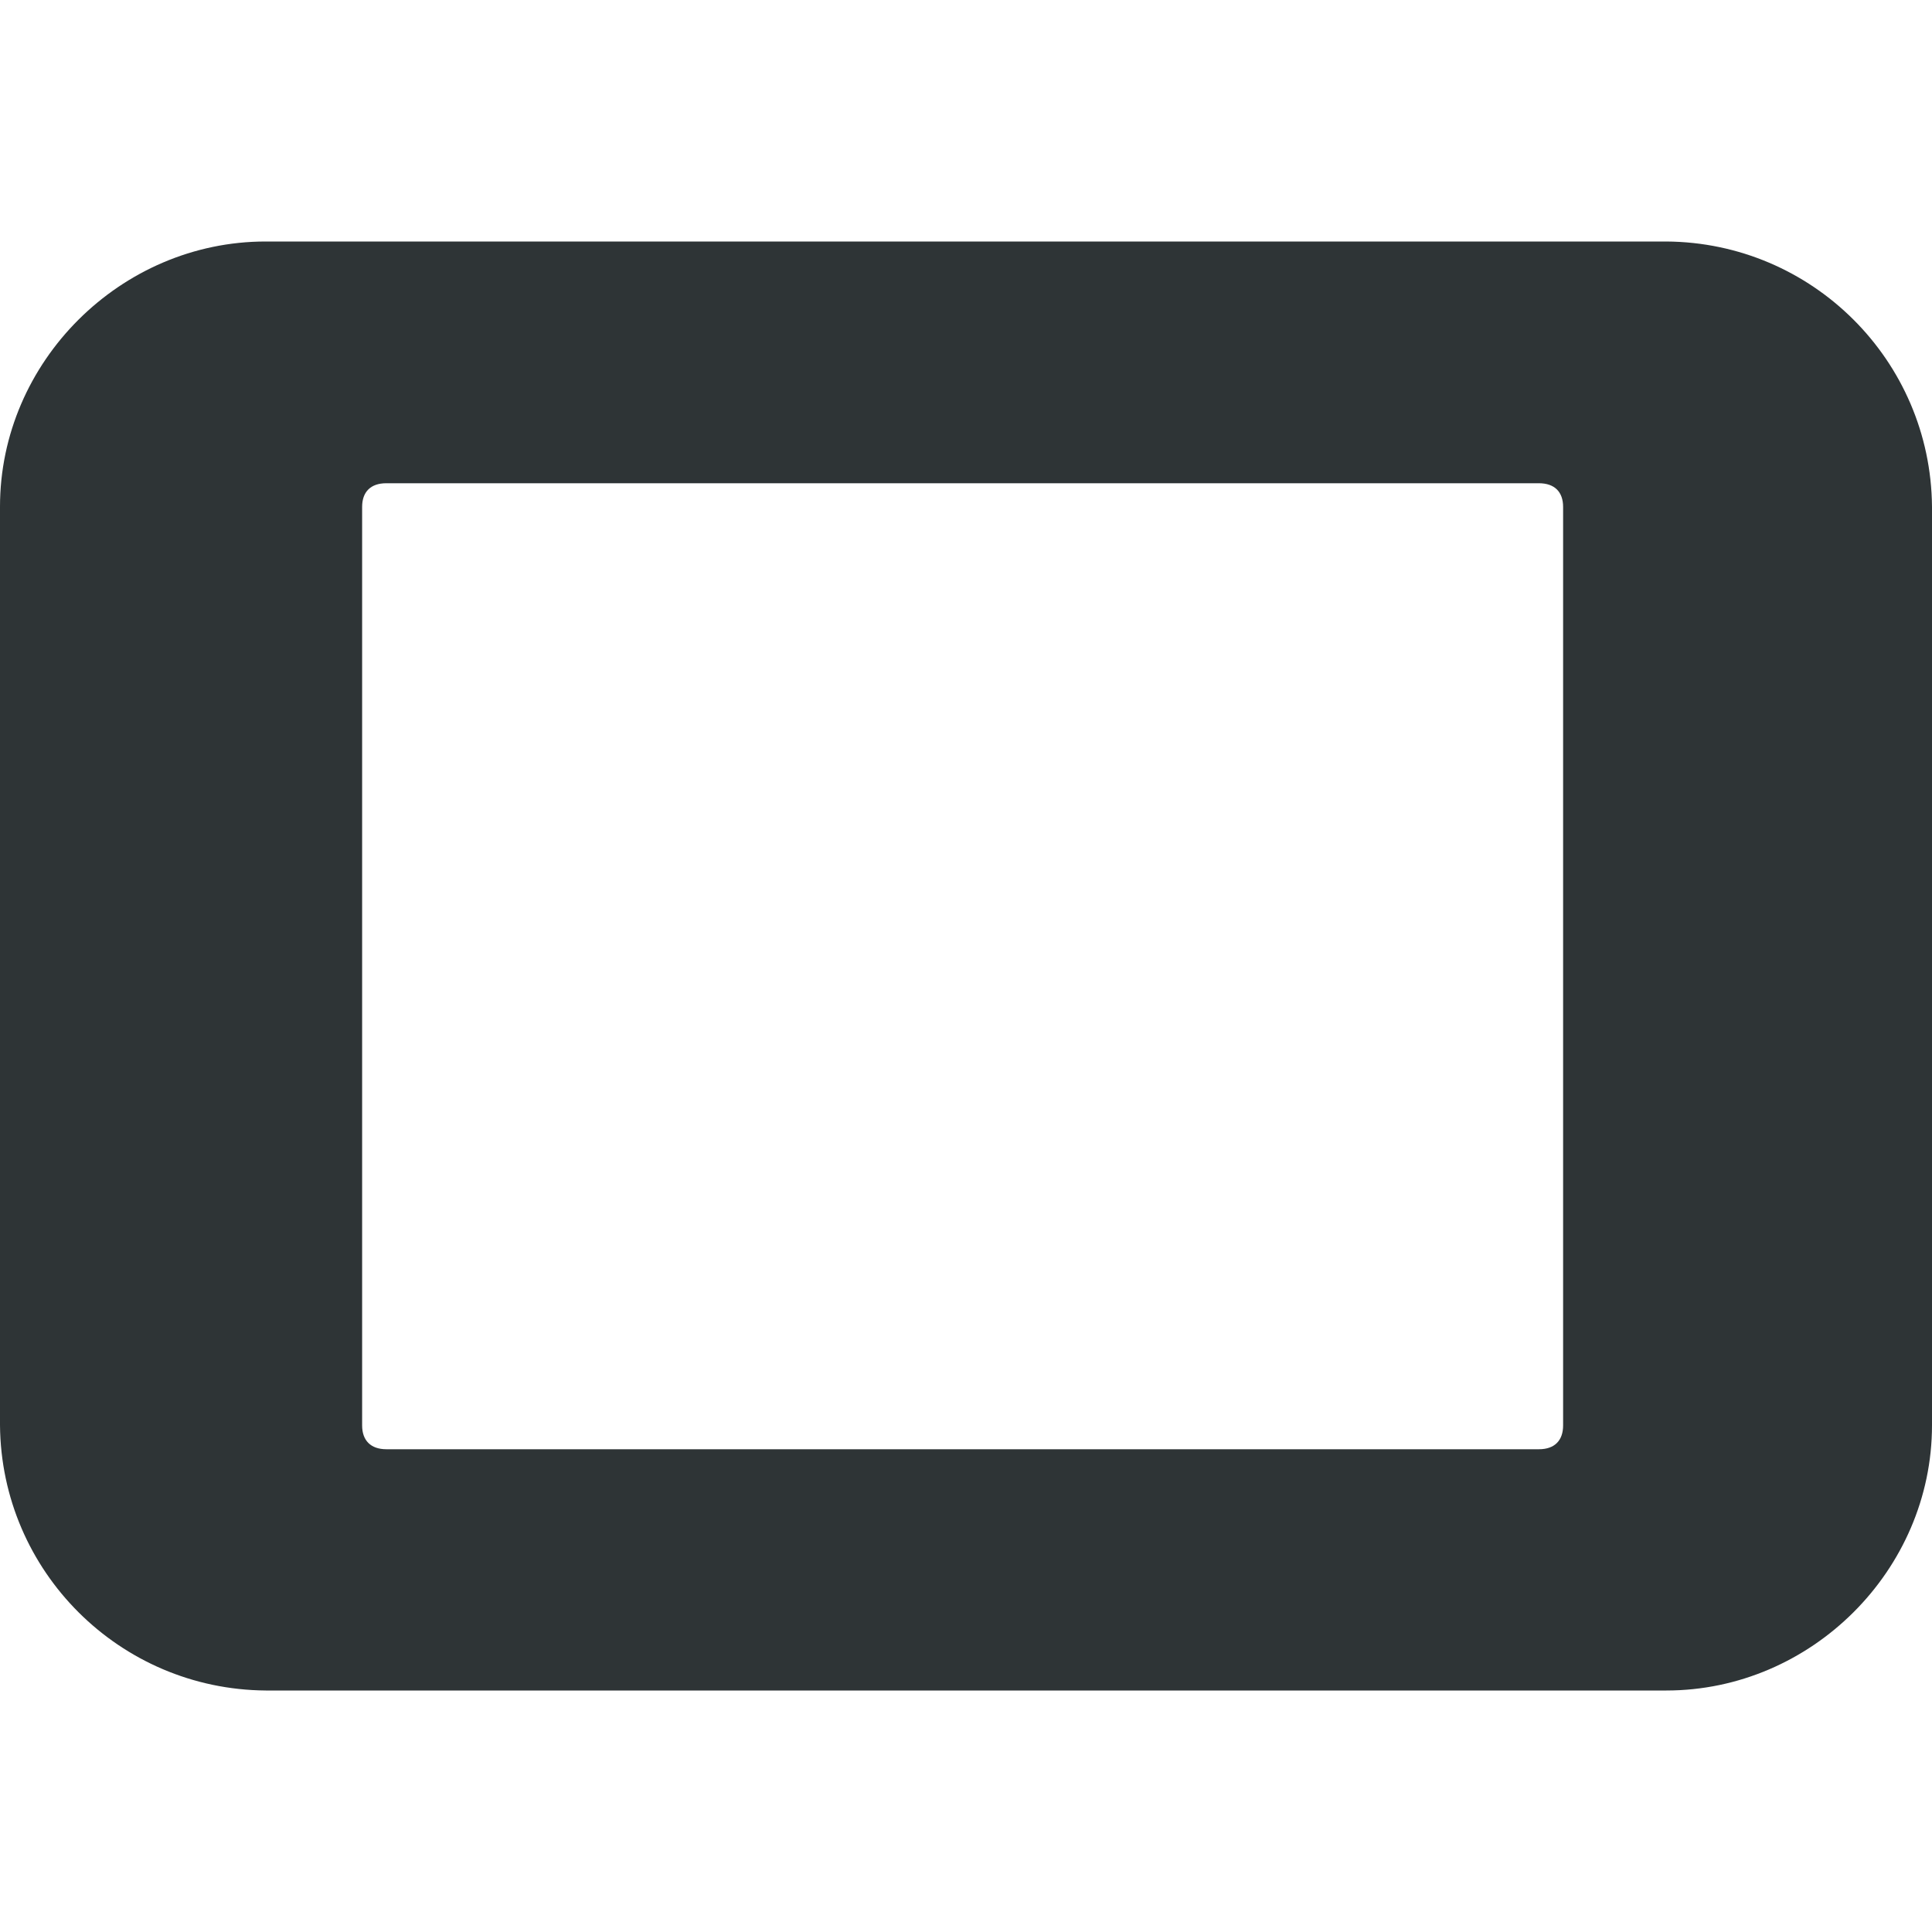
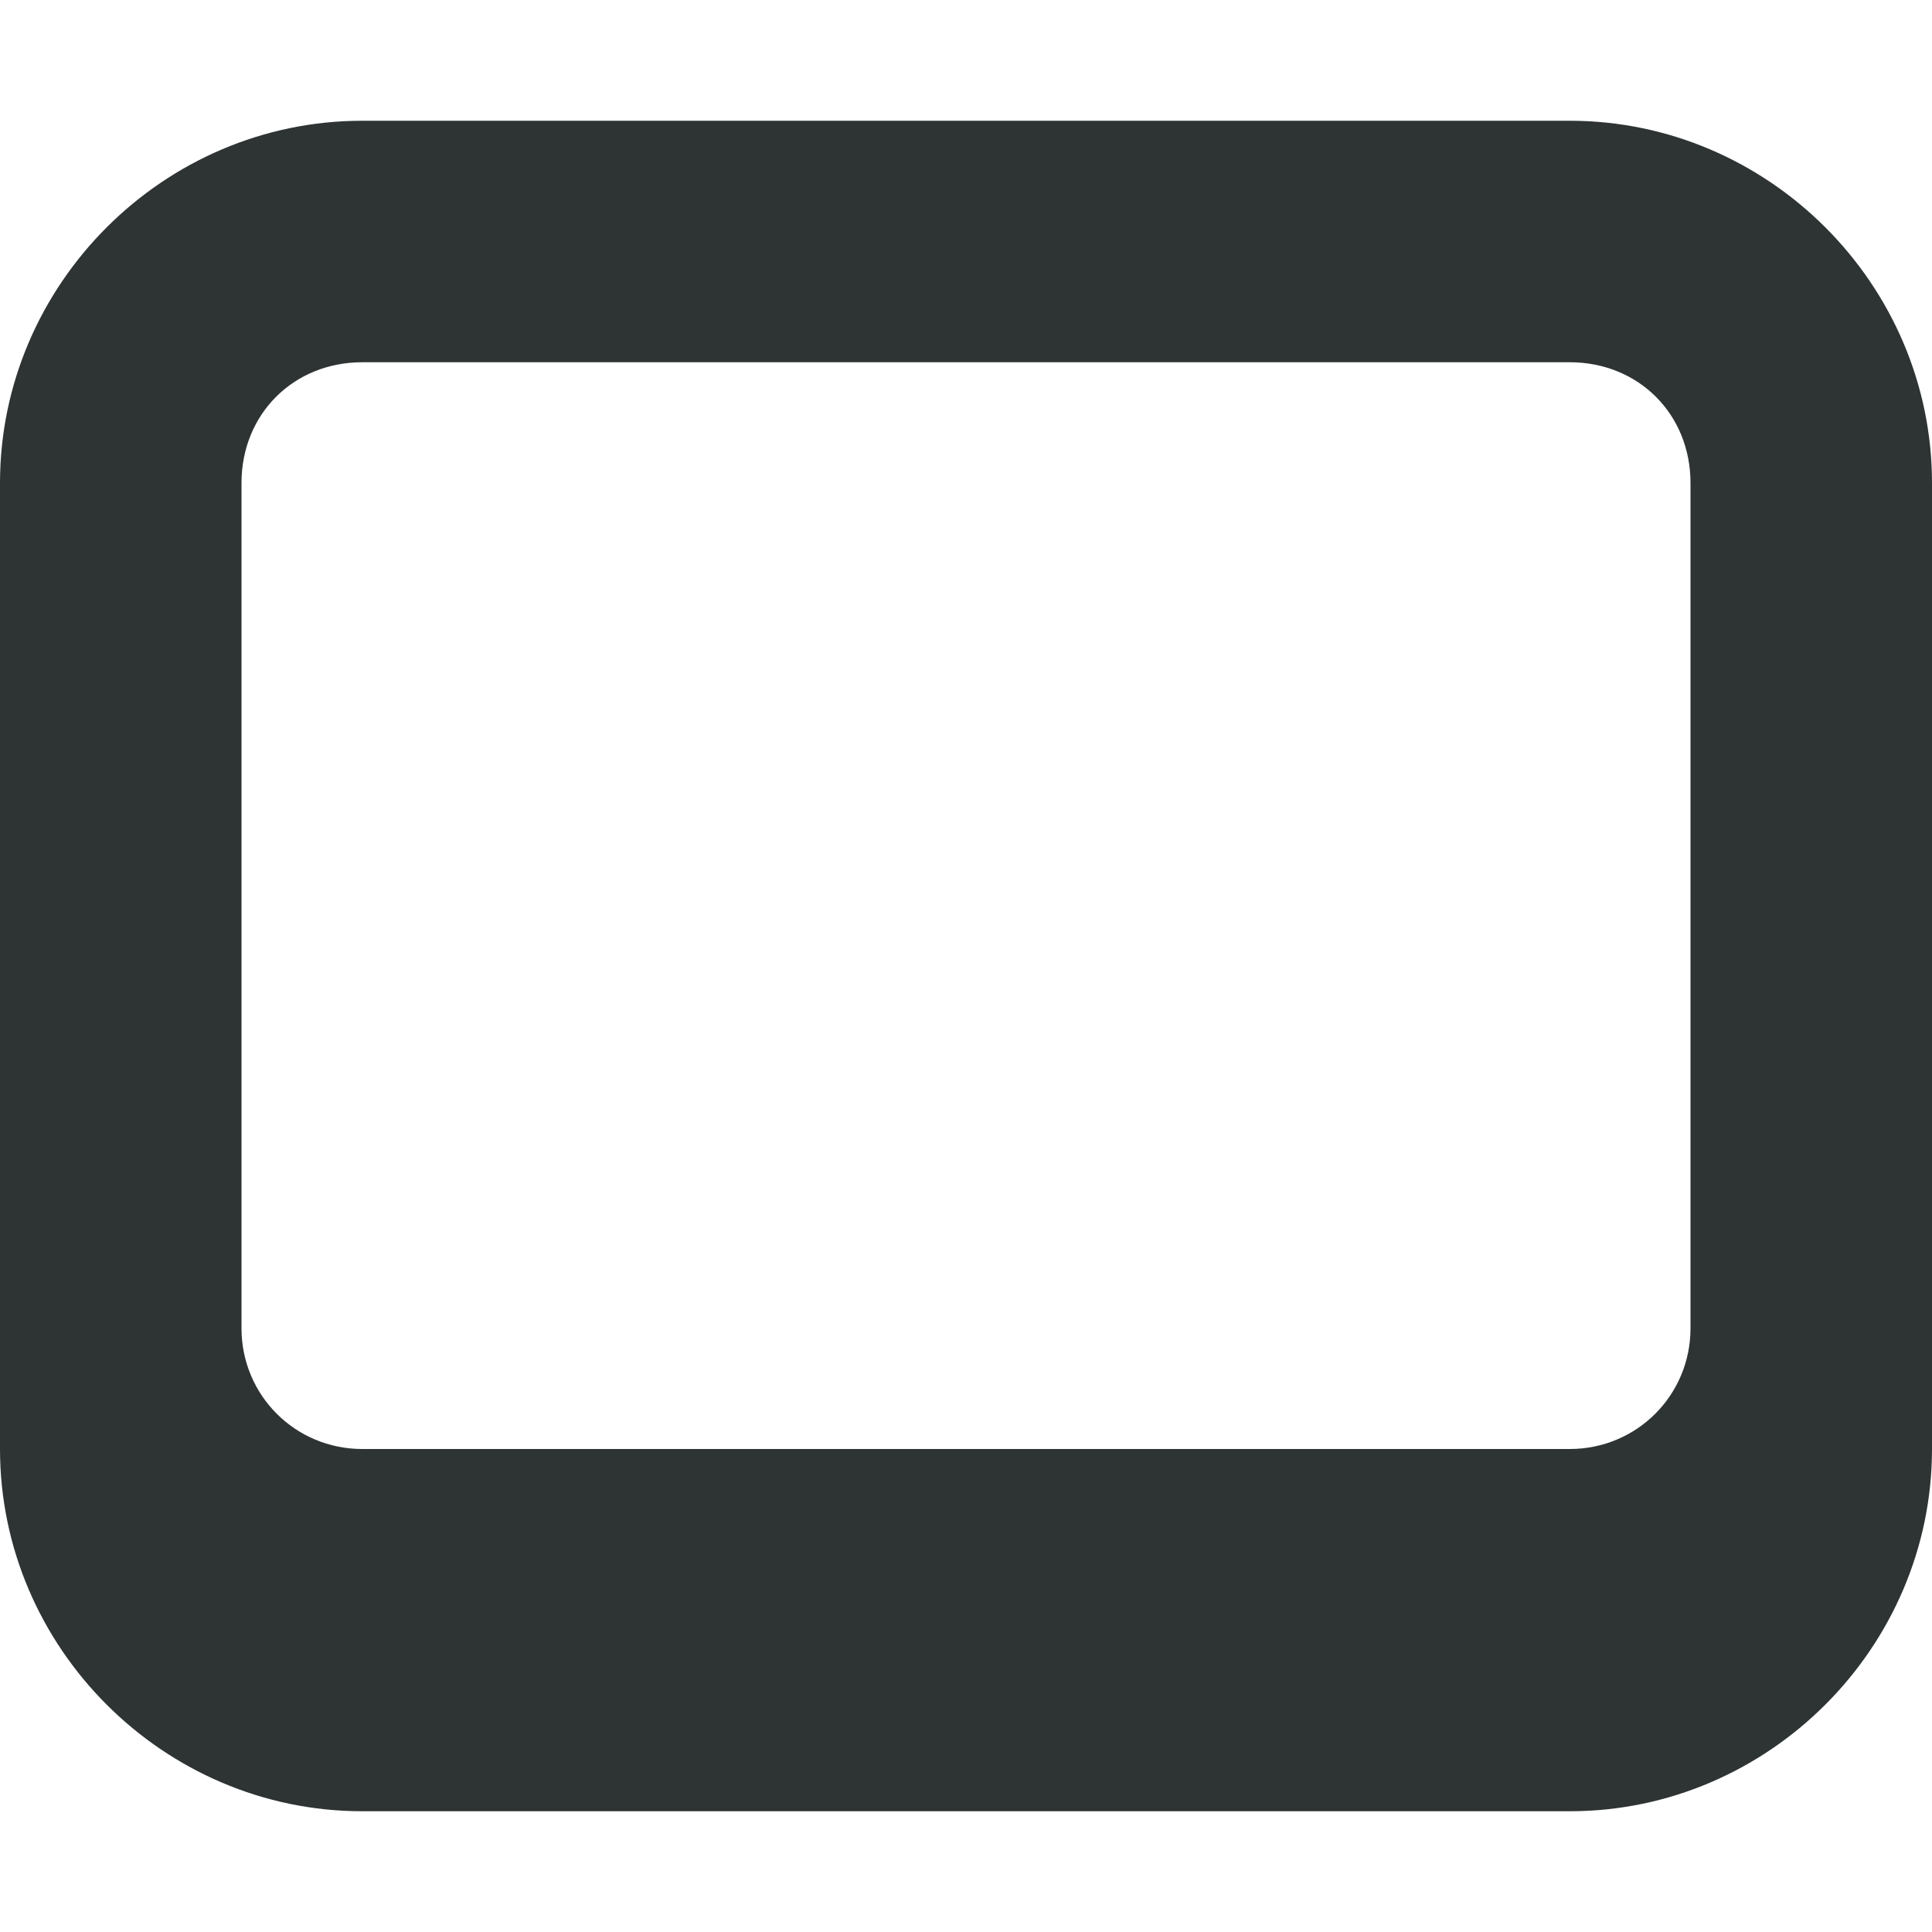
- <svg xmlns="http://www.w3.org/2000/svg" width="16" height="16">
-   <path d="M0 11.803c.01 1.21.99 2.188 2.201 2.197H13.8c1.199 0 2.2-.995 2.2-2.197V4.196A2.215 2.215 0 0013.799 2H2.2C1.001 2 0 2.994 0 4.196zm2.999 0V4.198c0-.124.07-.196.2-.196h9.545c.131 0 .201.072.201.196v7.607c0 .124-.07.197-.2.197H3.2c-.13 0-.201-.073-.201-.197z" fill="#2e3436" color="#000" />
+ <svg xmlns="http://www.w3.org/2000/svg" height="16px" viewBox="0 0 16 16" width="16px">
+   <path d="m 3 1 c -1.645 0 -3 1.355 -3 3 v 8 c 0 1.645 1.355 3 3 3 h 10 c 1.645 0 3 -1.355 3 -3 v -8 c 0 -1.645 -1.355 -3 -3 -3 z m 0 2 h 10 c 0.57 0 1 0.43 1 1 v 7 c 0 0.555 -0.445 1 -1 1 h -10 c -0.555 0 -1 -0.445 -1 -1 v -7 c 0 -0.57 0.43 -1 1 -1 z m 0 0" fill="#2e3434" />
</svg>
